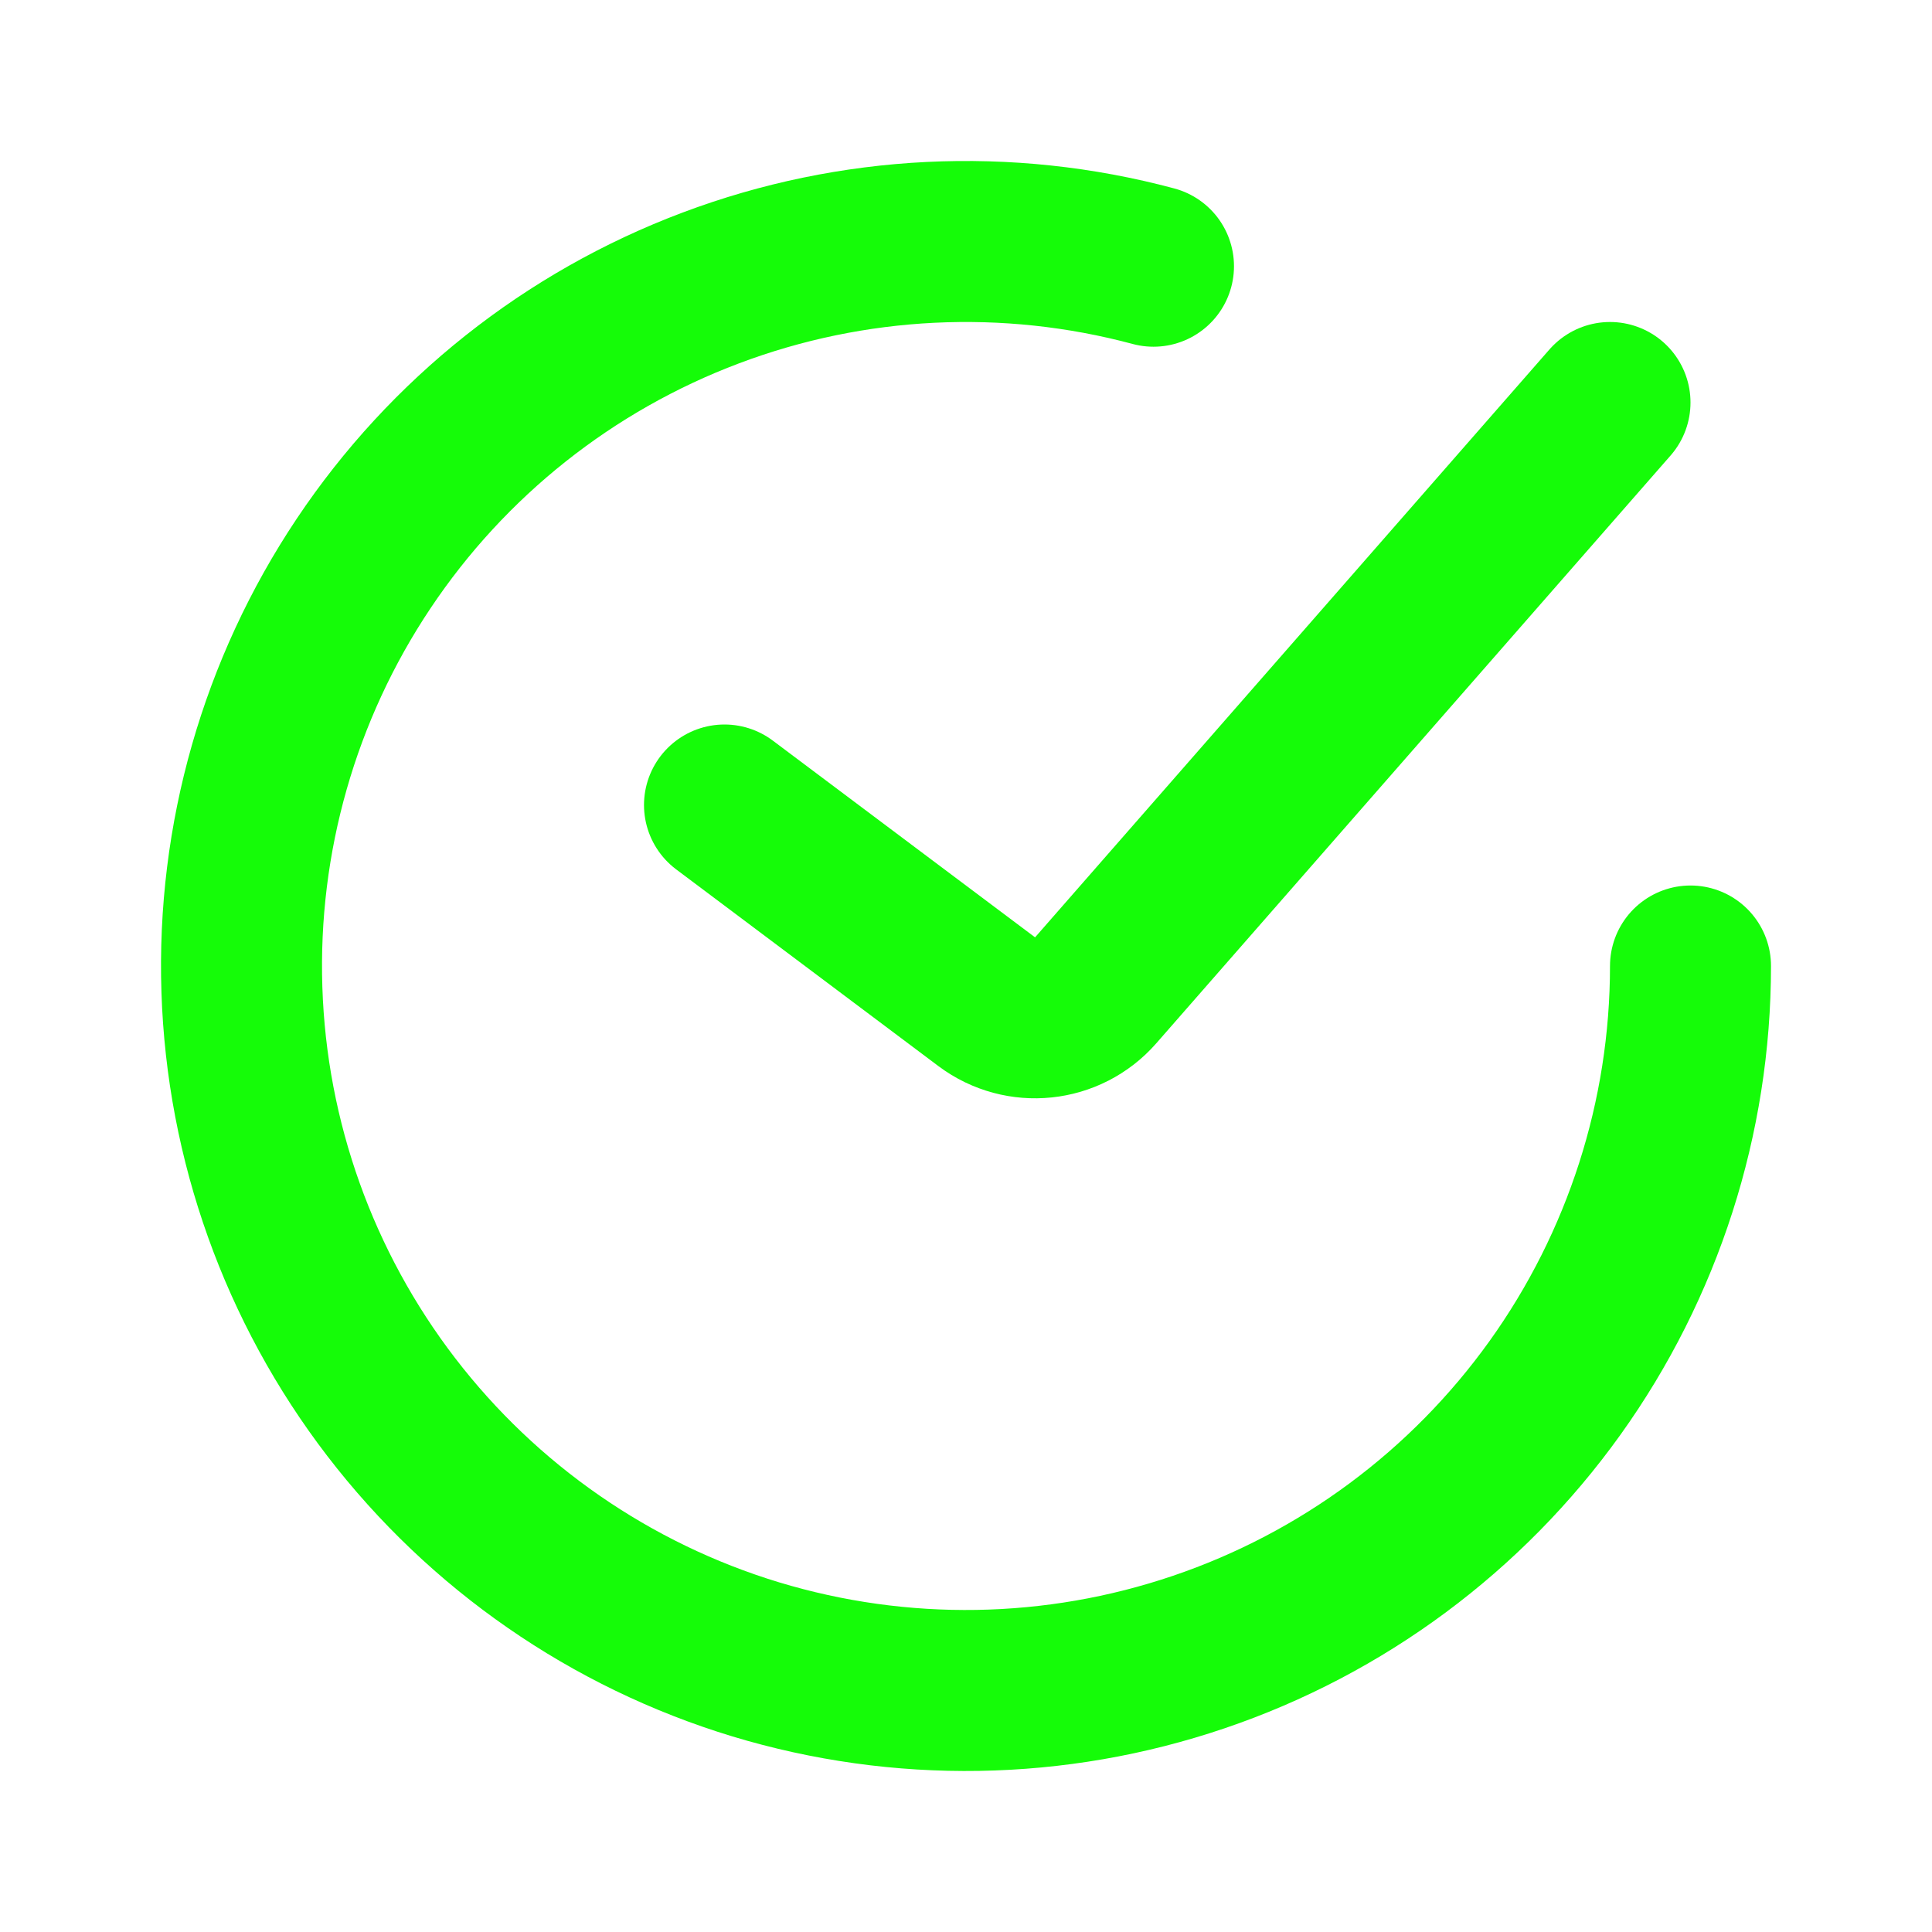
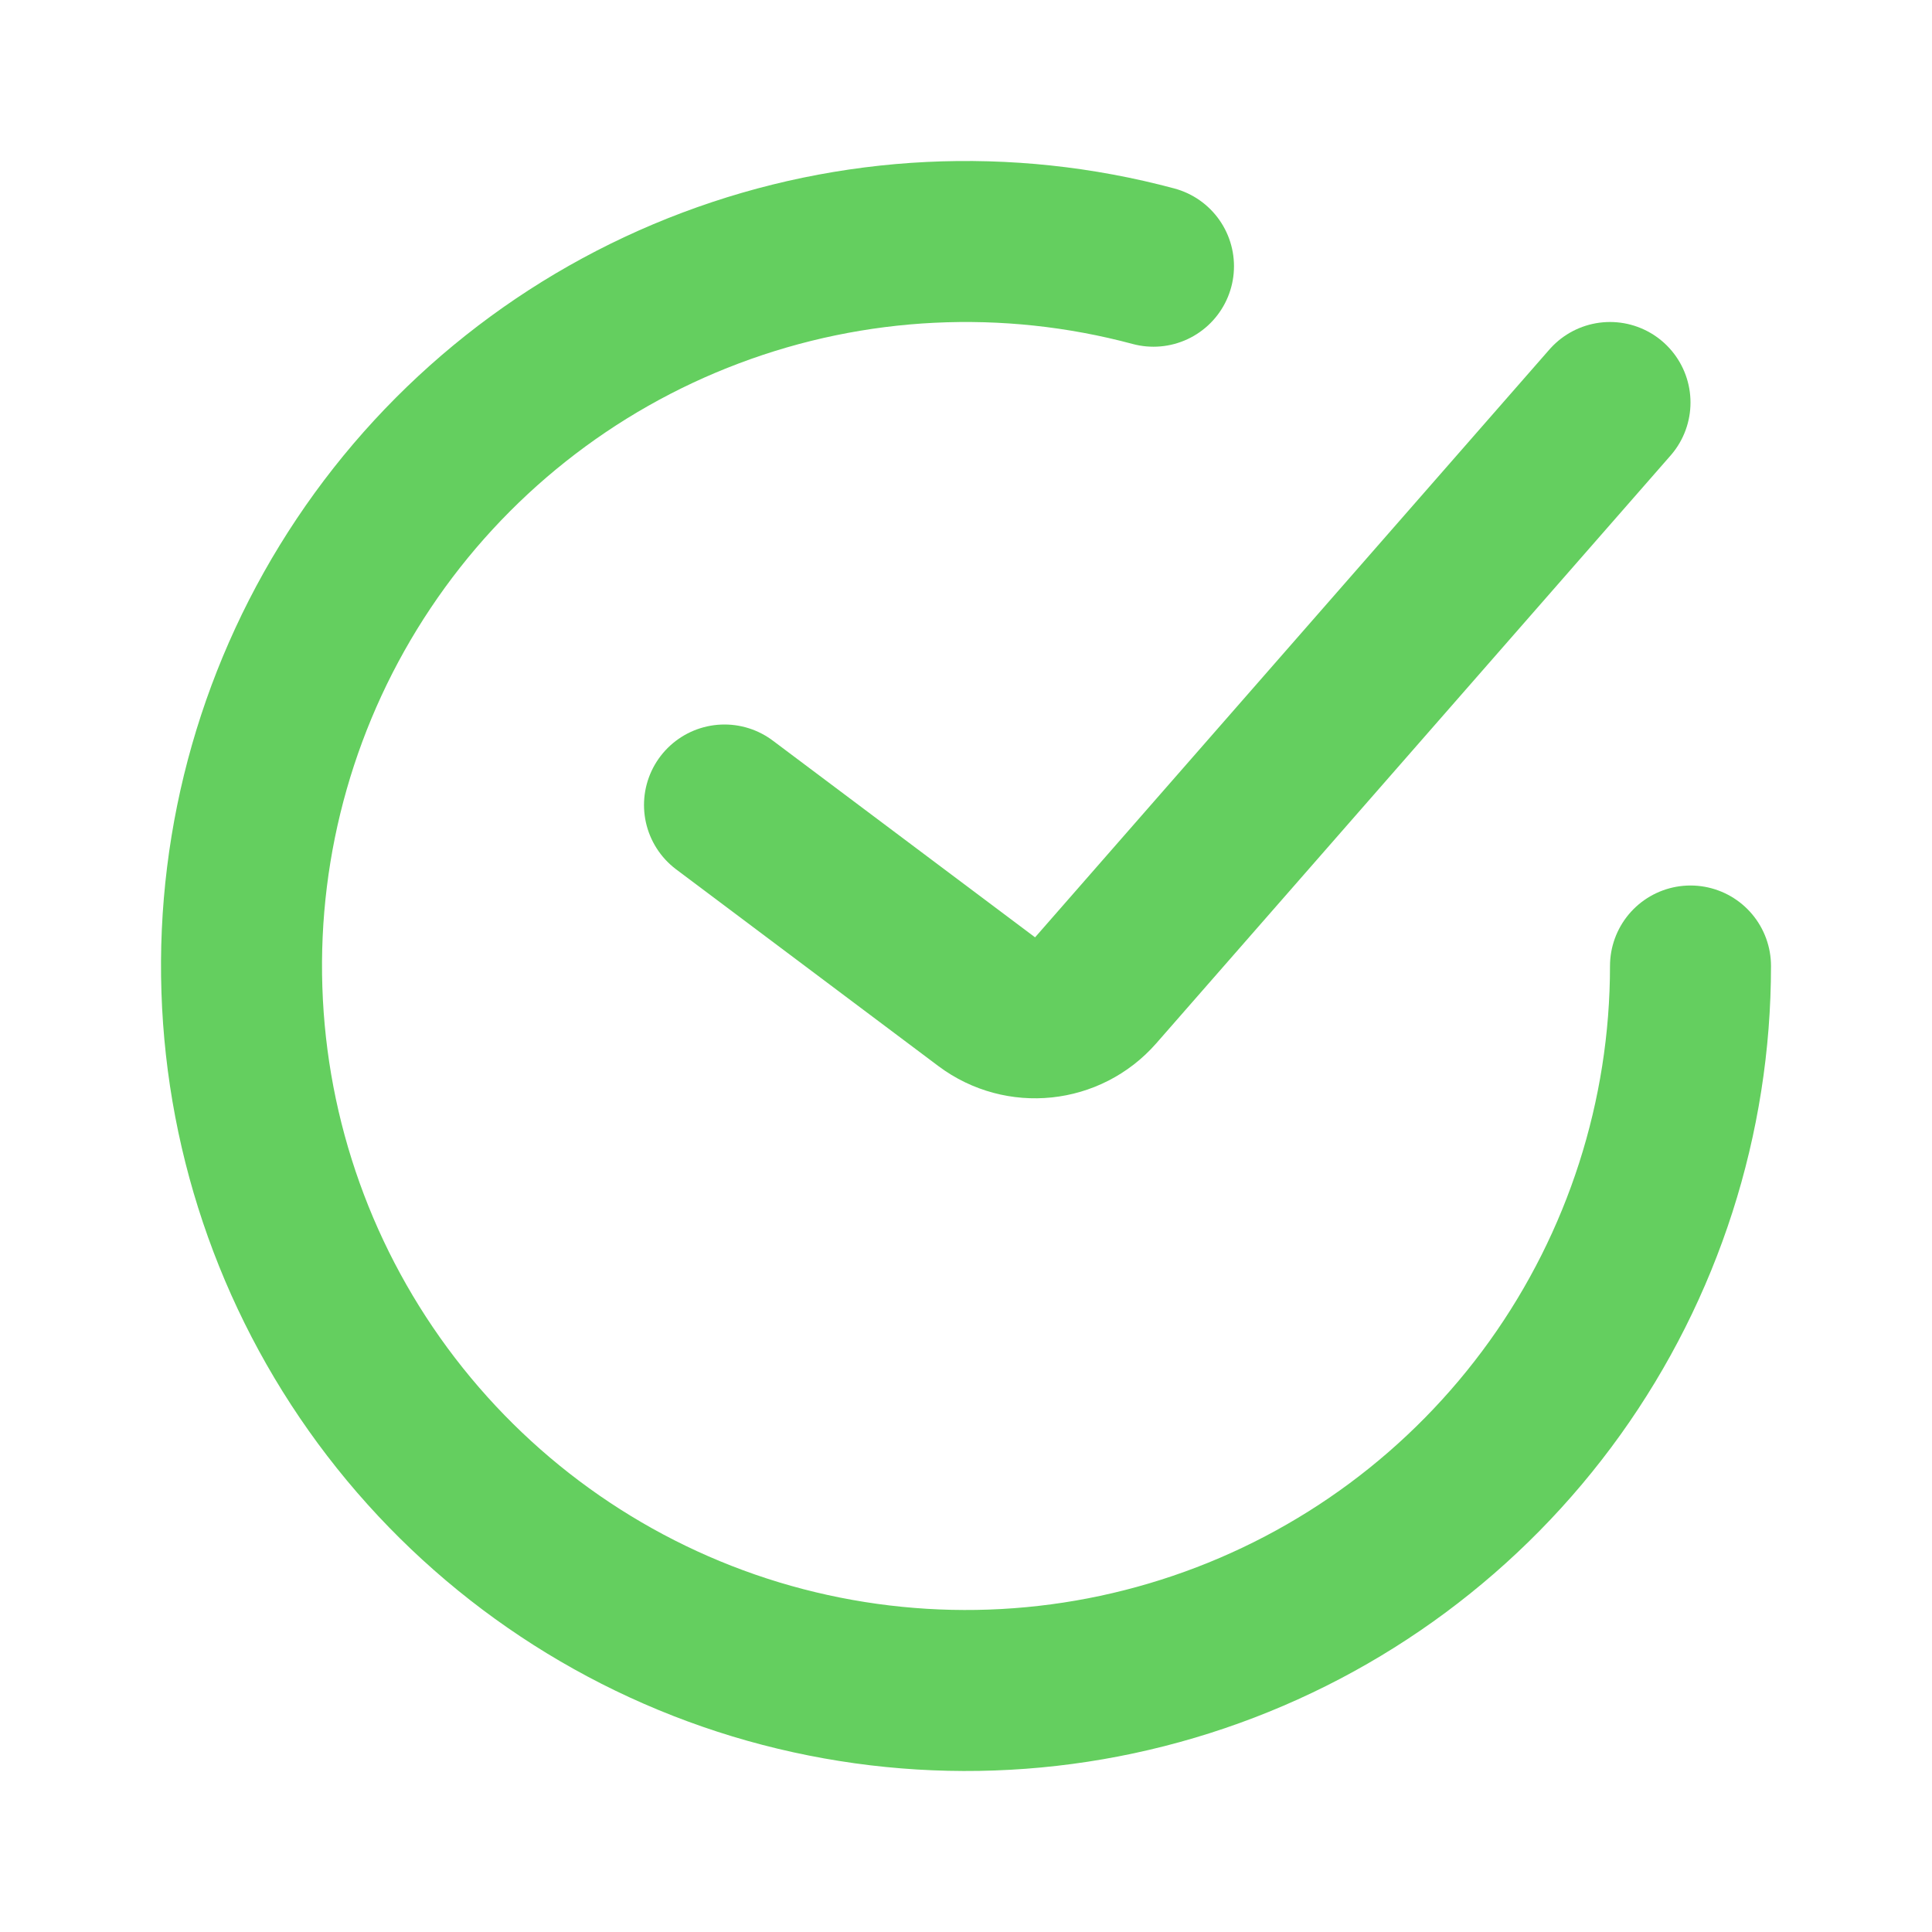
<svg xmlns="http://www.w3.org/2000/svg" viewBox="0 0 24 24" fill="none">
  <g id="SVGRepo_bgCarrier" stroke-width="0" />
  <g id="SVGRepo_tracerCarrier" stroke-linecap="round" stroke-linejoin="round" />
  <g id="SVGRepo_iconCarrier">
-     <path d="M9 10L12.258 12.444C12.677 12.757 13.266 12.696 13.611 12.302L20 5" stroke="#15FC08" stroke-width="2" stroke-linecap="round" />
-     <path d="M21 12C21 13.88 20.411 15.714 19.316 17.242C18.22 18.771 16.674 19.918 14.893 20.522C13.112 21.127 11.187 21.158 9.387 20.613C7.588 20.067 6.005 18.971 4.86 17.479C3.715 15.987 3.066 14.174 3.005 12.294C2.943 10.415 3.472 8.563 4.517 7C5.562 5.436 7.07 4.239 8.83 3.577C10.59 2.914 12.513 2.82 14.329 3.307" stroke="#15FC08" stroke-width="2" stroke-linecap="round" />
+     <path d="M9 10L12.258 12.444C12.677 12.757 13.266 12.696 13.611 12.302L20 5" stroke="#64CF5F" stroke-width="2" stroke-linecap="round" />
+     <path d="M21 12C21 13.88 20.411 15.714 19.316 17.242C18.22 18.771 16.674 19.918 14.893 20.522C13.112 21.127 11.187 21.158 9.387 20.613C7.588 20.067 6.005 18.971 4.86 17.479C3.715 15.987 3.066 14.174 3.005 12.294C2.943 10.415 3.472 8.563 4.517 7C5.562 5.436 7.07 4.239 8.83 3.577C10.59 2.914 12.513 2.82 14.329 3.307" stroke="#64CF5F" stroke-width="2" stroke-linecap="round" />
  </g>
</svg>
